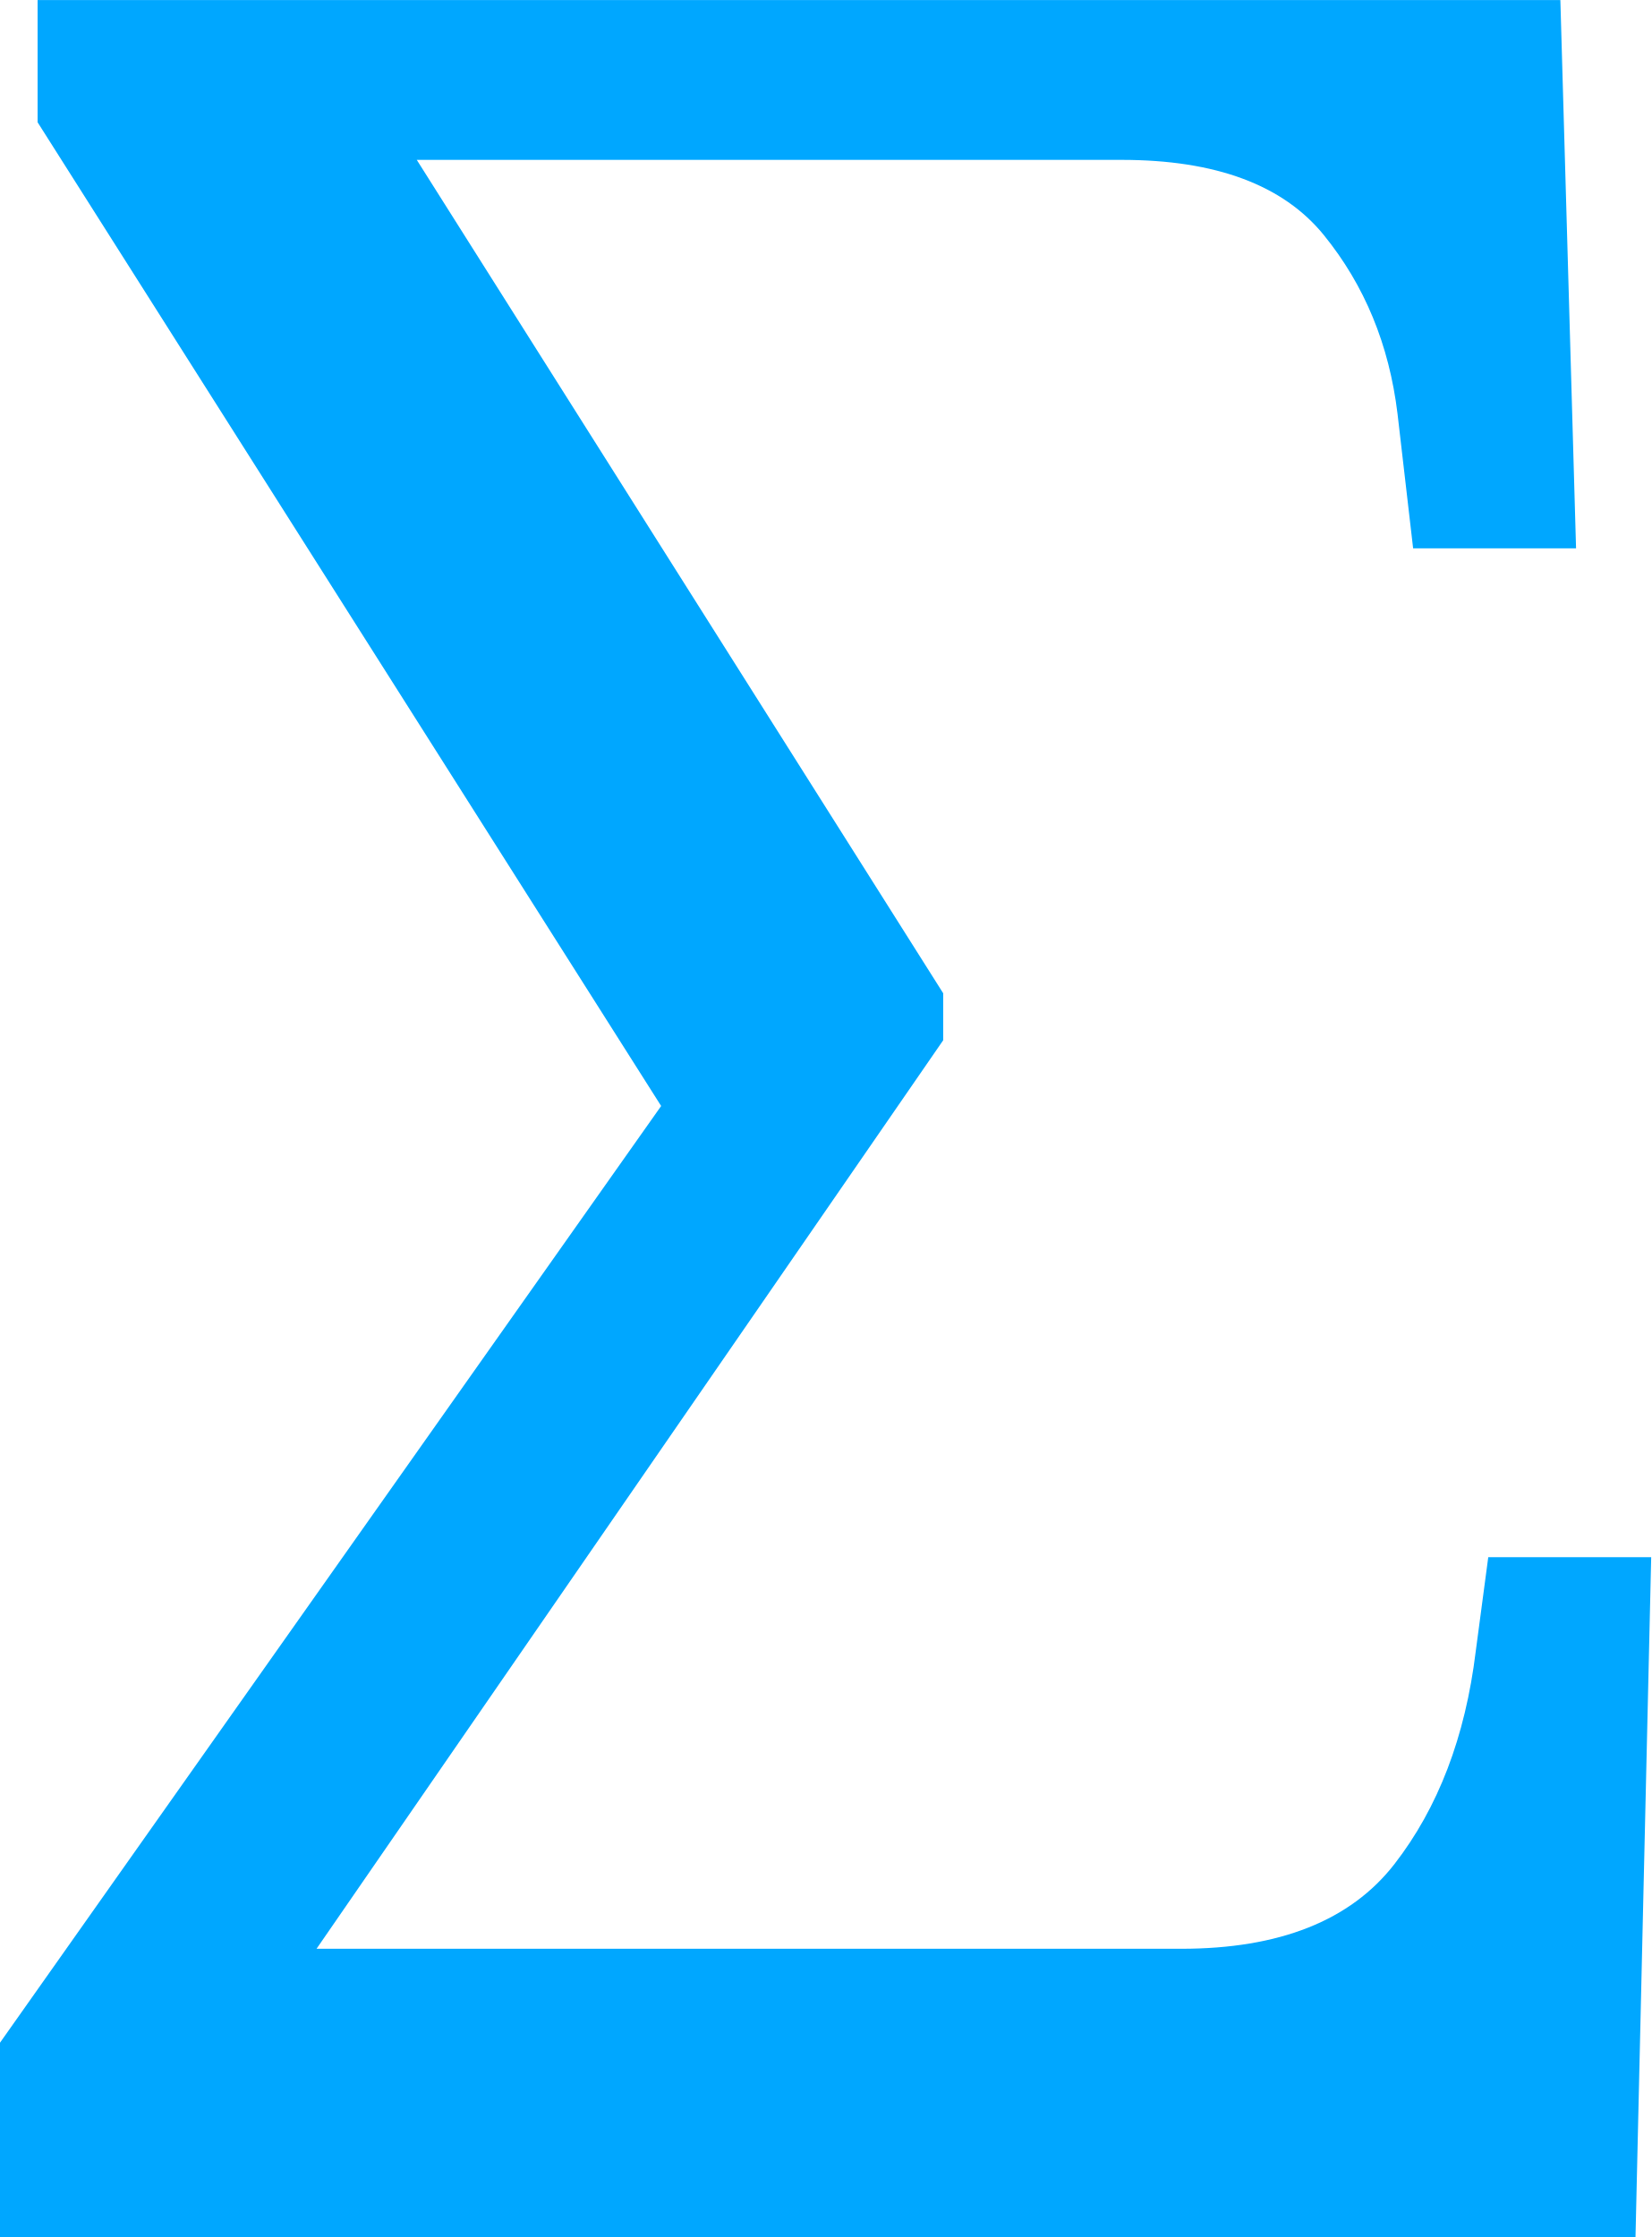
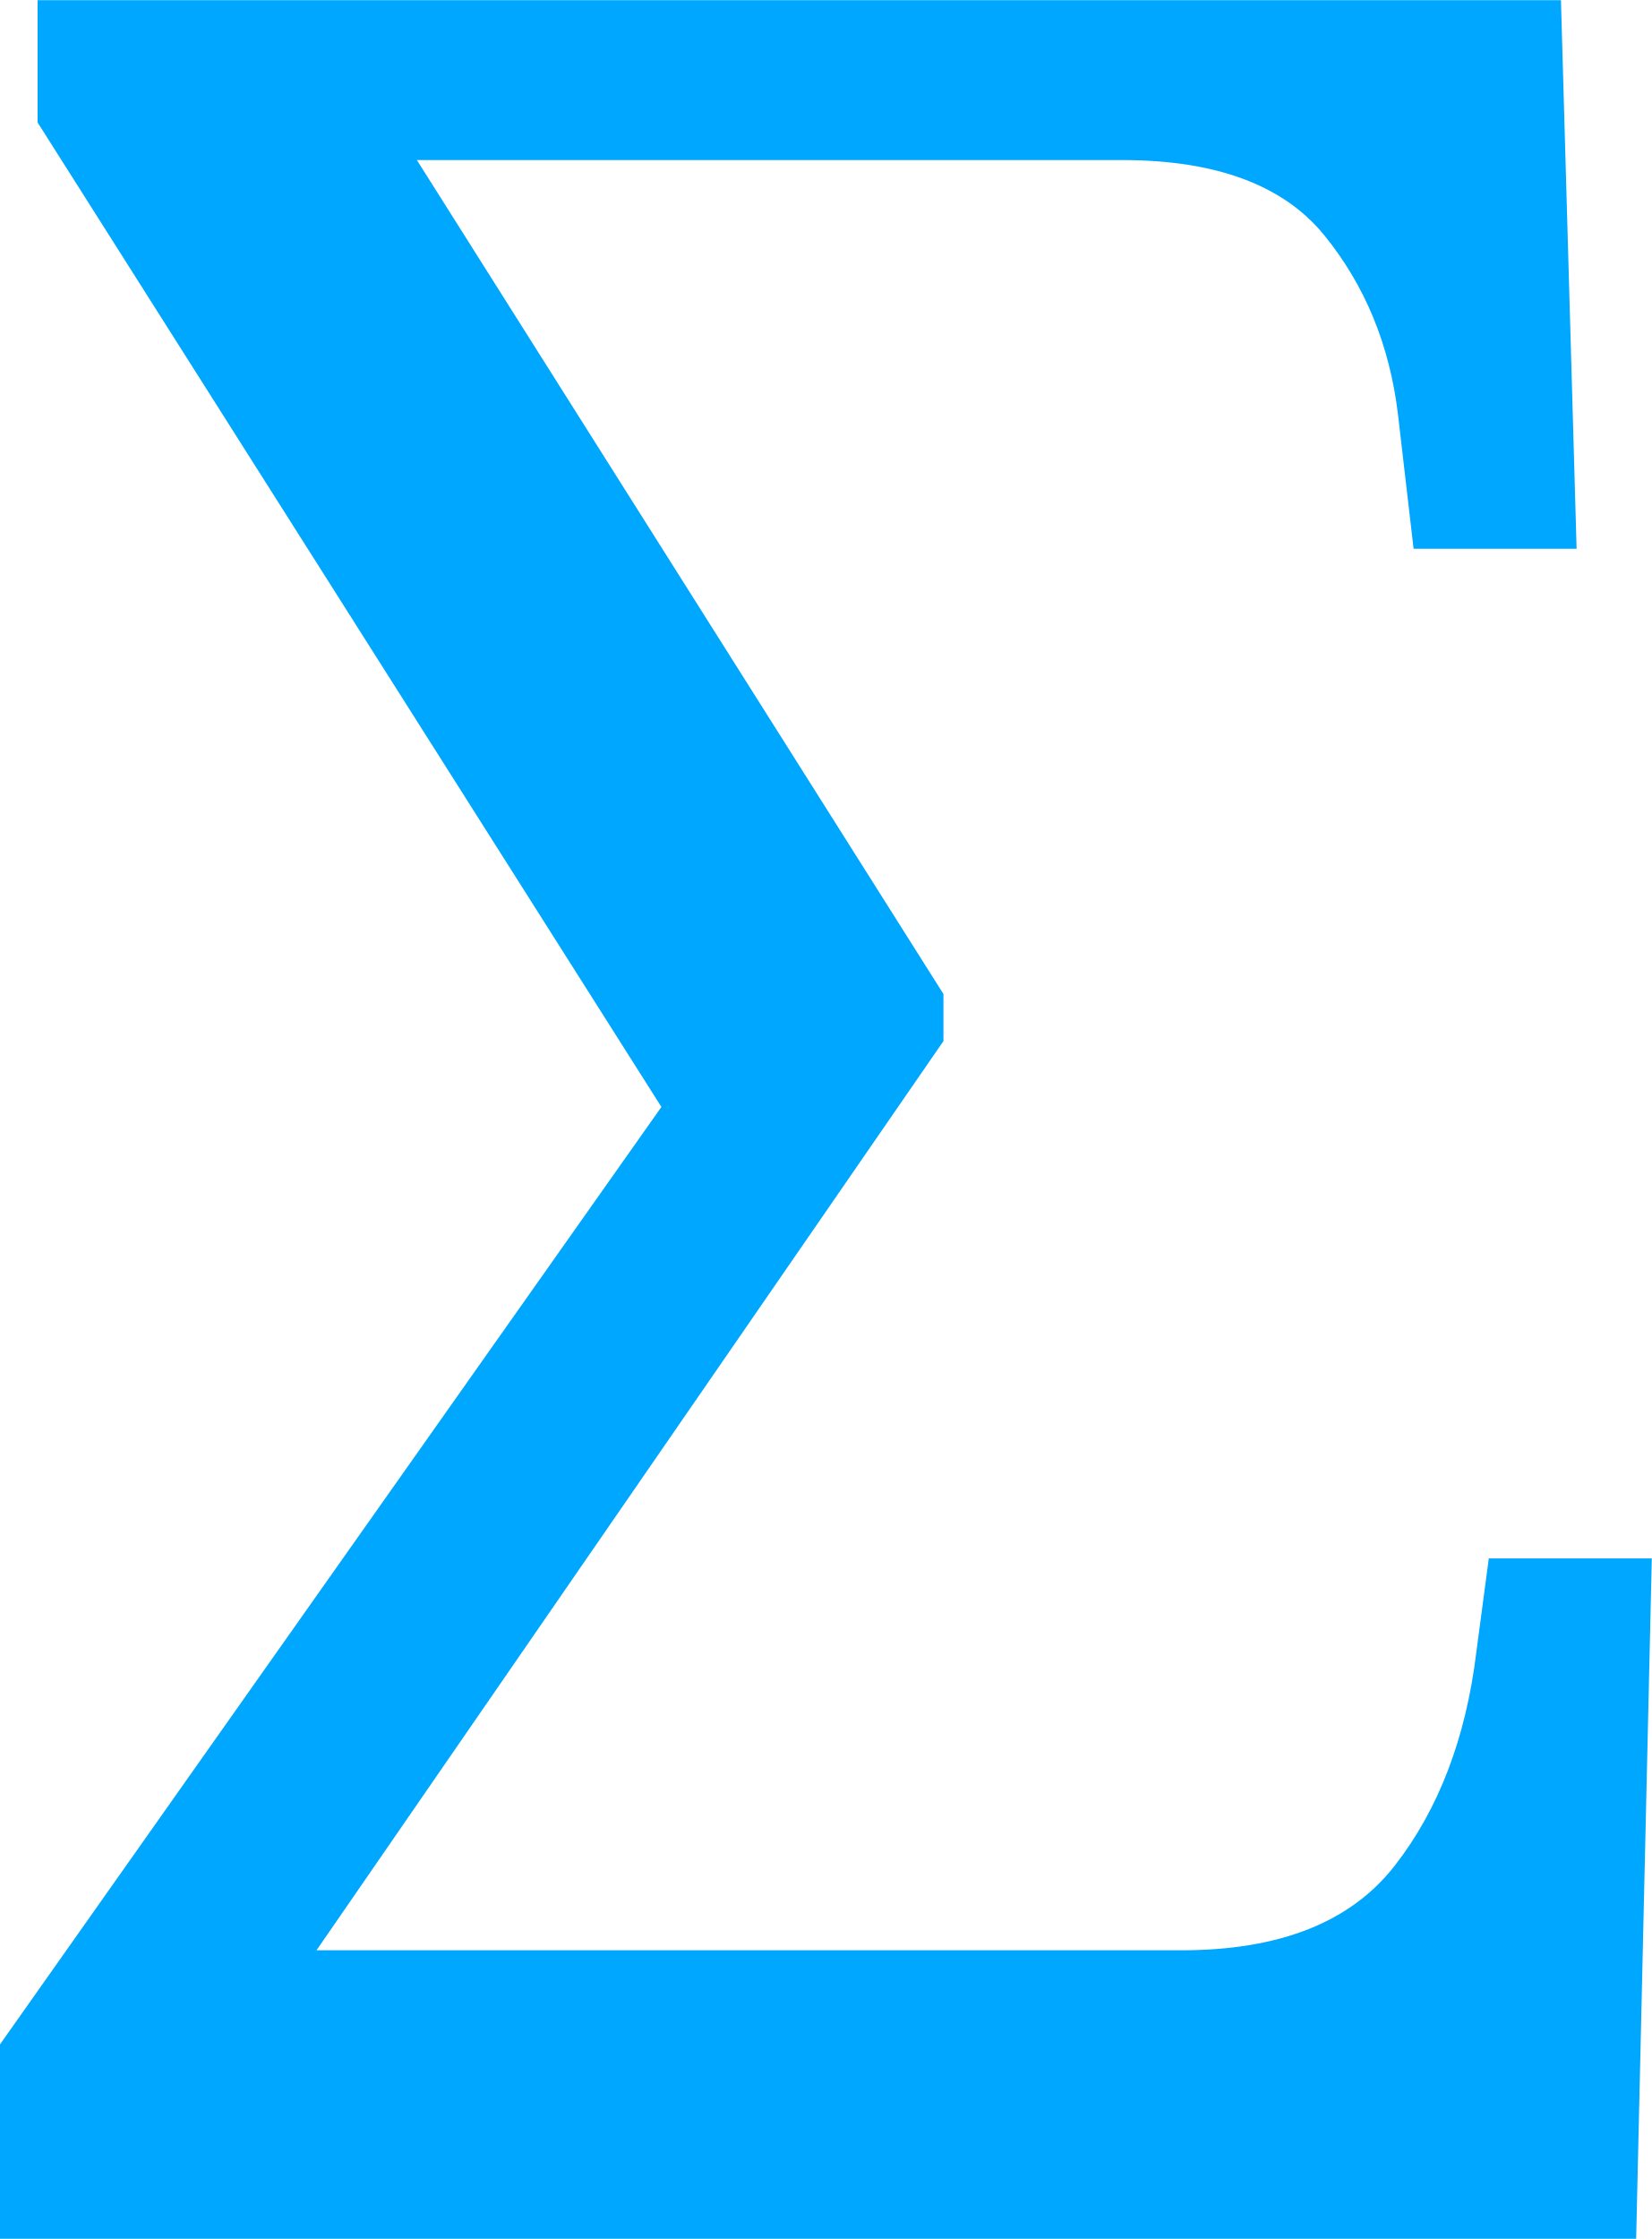
- <svg xmlns="http://www.w3.org/2000/svg" clip-rule="evenodd" fill-rule="evenodd" height="7.253mm" image-rendering="optimizeQuality" shape-rendering="geometricPrecision" text-rendering="geometricPrecision" viewBox="0 0 223.05 302.2" width="5.353mm">
-   <path d="m0 302.2v-26.24l89.31-126.55-84.23-132.9v-16.51h205.7l2.12 74.07h-22.01l-2.11-18.2c-1.13-9.31-4.45-17.35-9.95-24.12s-14.6-10.16-27.3-10.16h-95.23l71.11 112.59v6.35l-84.65 122.74h116.81c13.26 0 22.86-3.81 28.78-11.42 5.92-7.62 9.59-17.21 11-28.78l1.69-12.7h22.01l-2.12 91.84h-220.94z" fill="#00a7ff" fill-rule="nonzero" />
+ <svg xmlns="http://www.w3.org/2000/svg" clip-rule="evenodd" fill-rule="evenodd" height="4.129mm" image-rendering="optimizeQuality" shape-rendering="geometricPrecision" text-rendering="geometricPrecision" viewBox="0 0 209.97 284.47" width="3.047mm">
+   <path d="m0 284.47v-24.7l84.07-119.13-79.29-125.11v-15.54h193.63l1.99 69.72h-20.72l-1.99-17.13c-1.06-8.76-4.18-16.34-9.36-22.71s-13.75-9.56-25.7-9.56h-89.64l66.93 105.98v5.98l-79.69 115.54h109.97c12.48 0 21.52-3.59 27.09-10.76 5.58-7.17 9.03-16.2 10.36-27.09l1.59-11.95h20.72l-1.99 86.46h-207.98z" fill="#00a7ff" fill-rule="nonzero" />
</svg>
